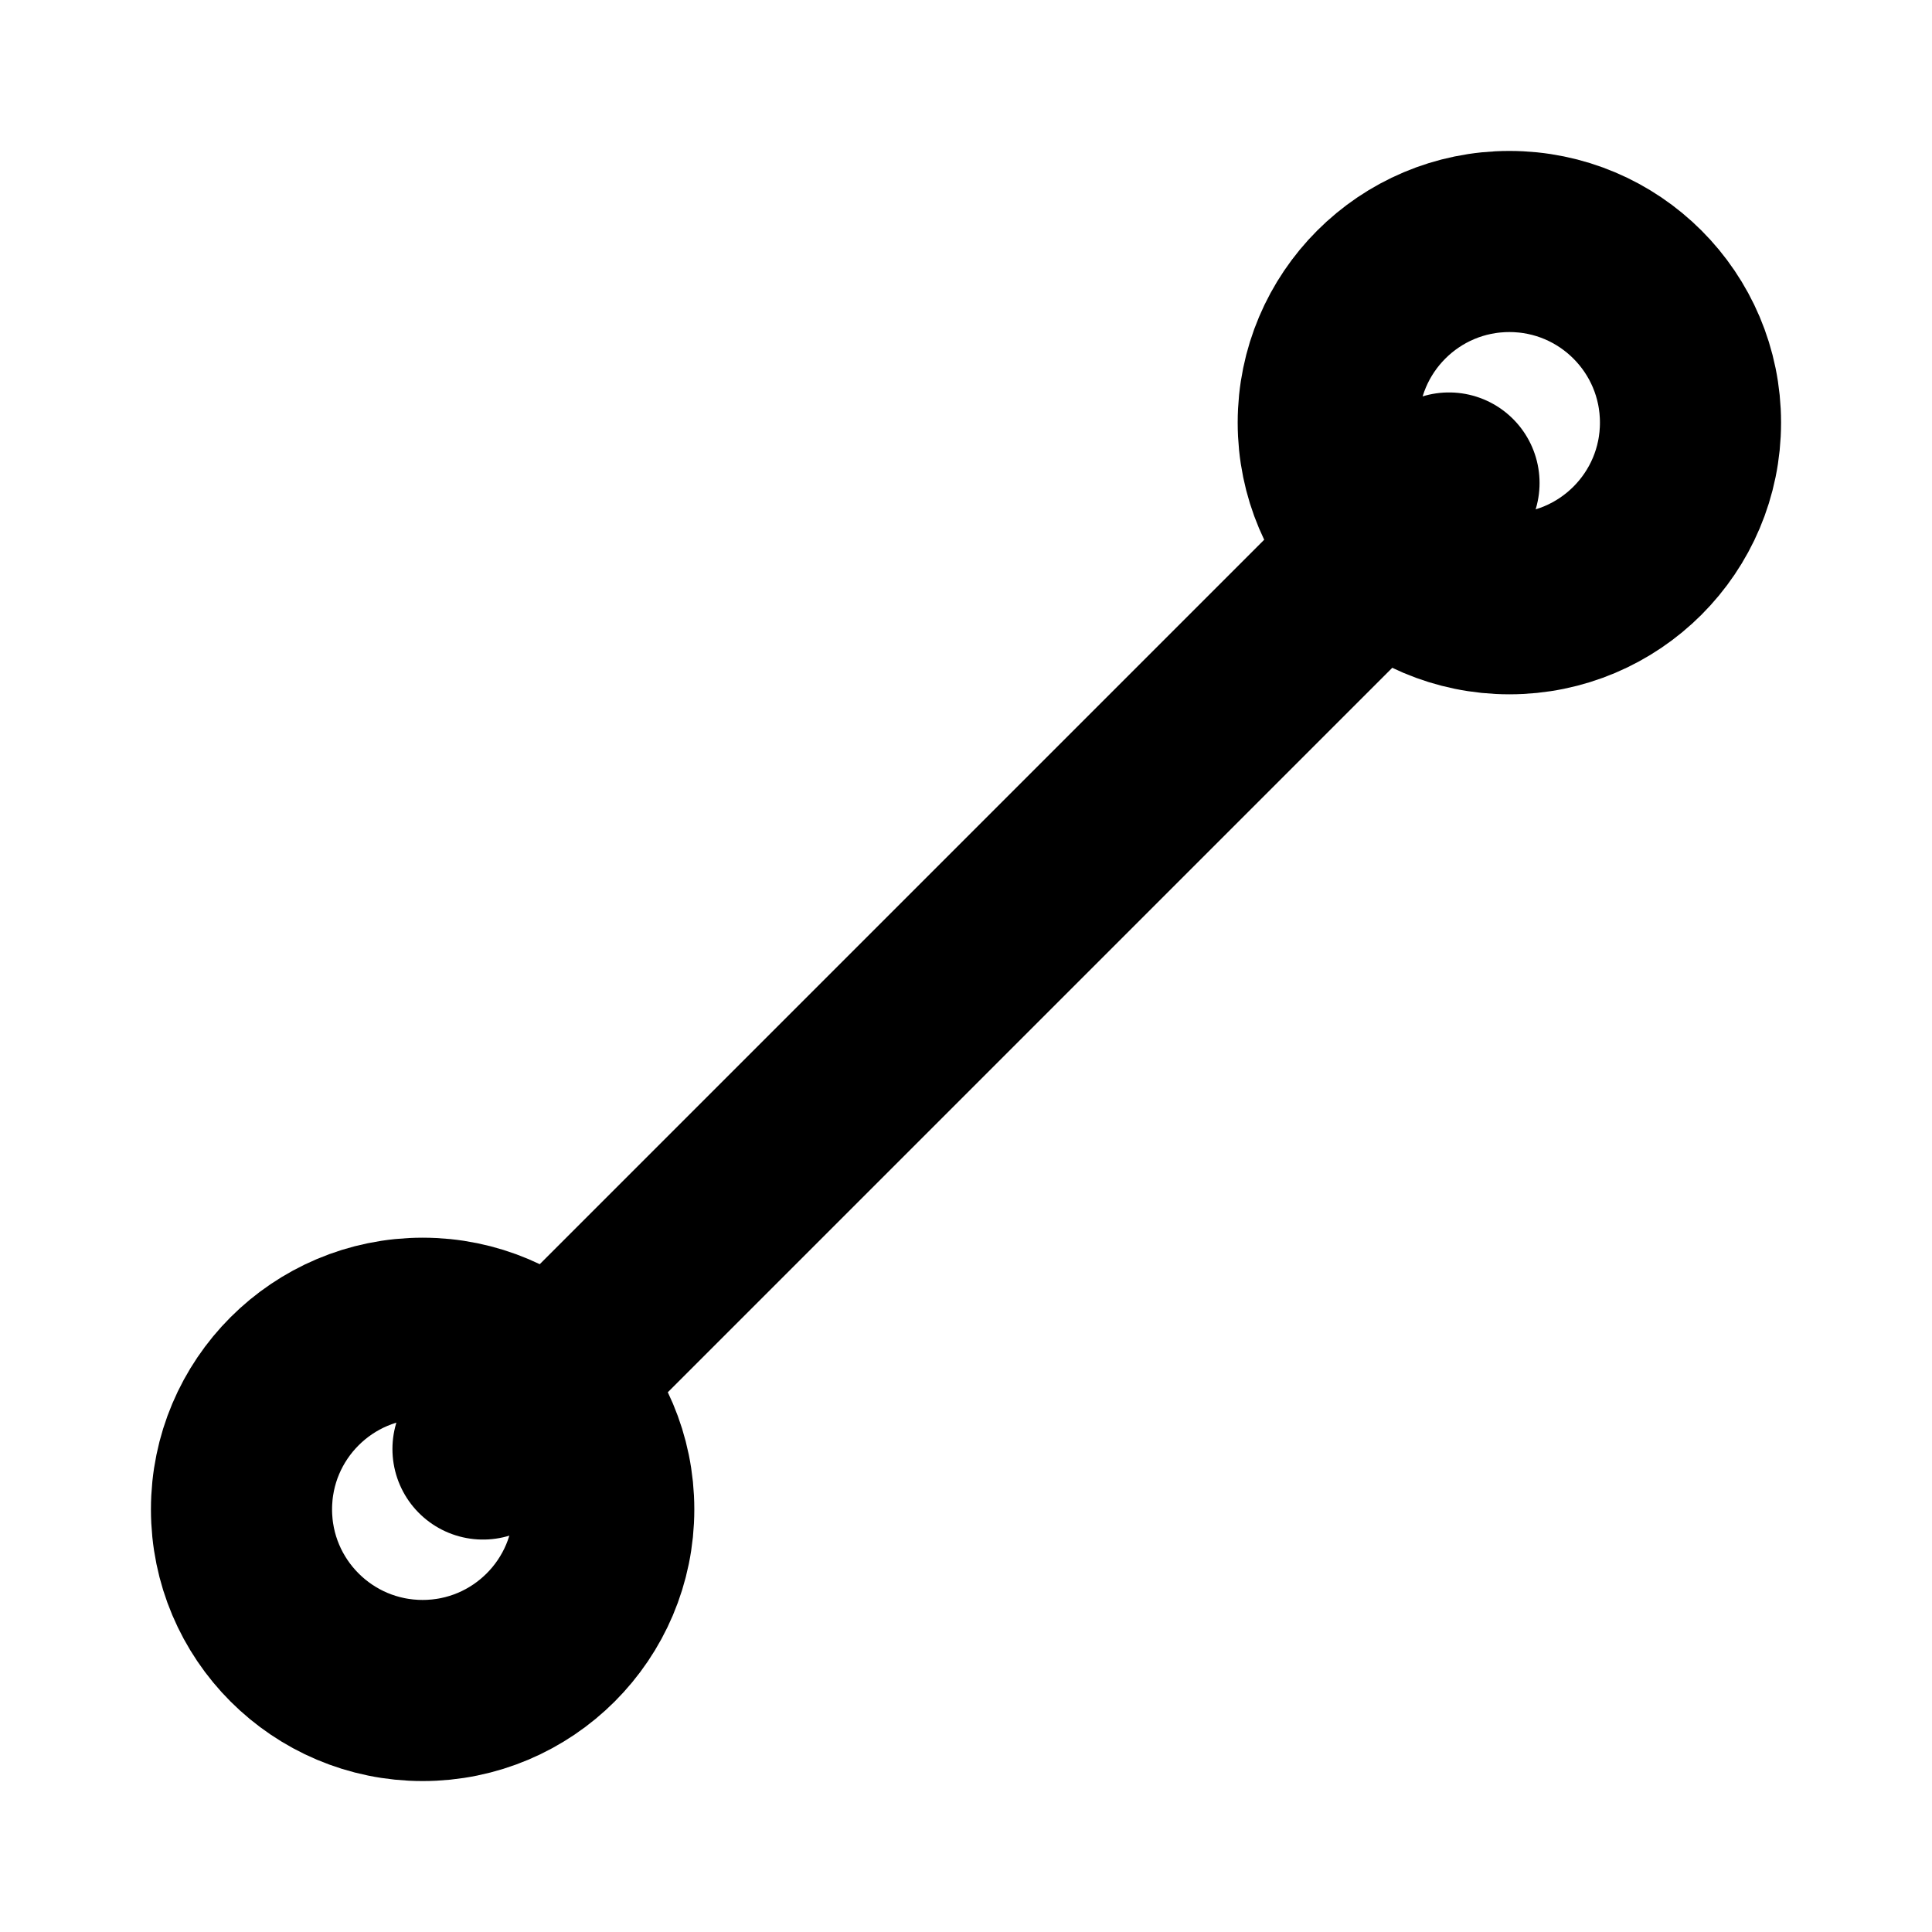
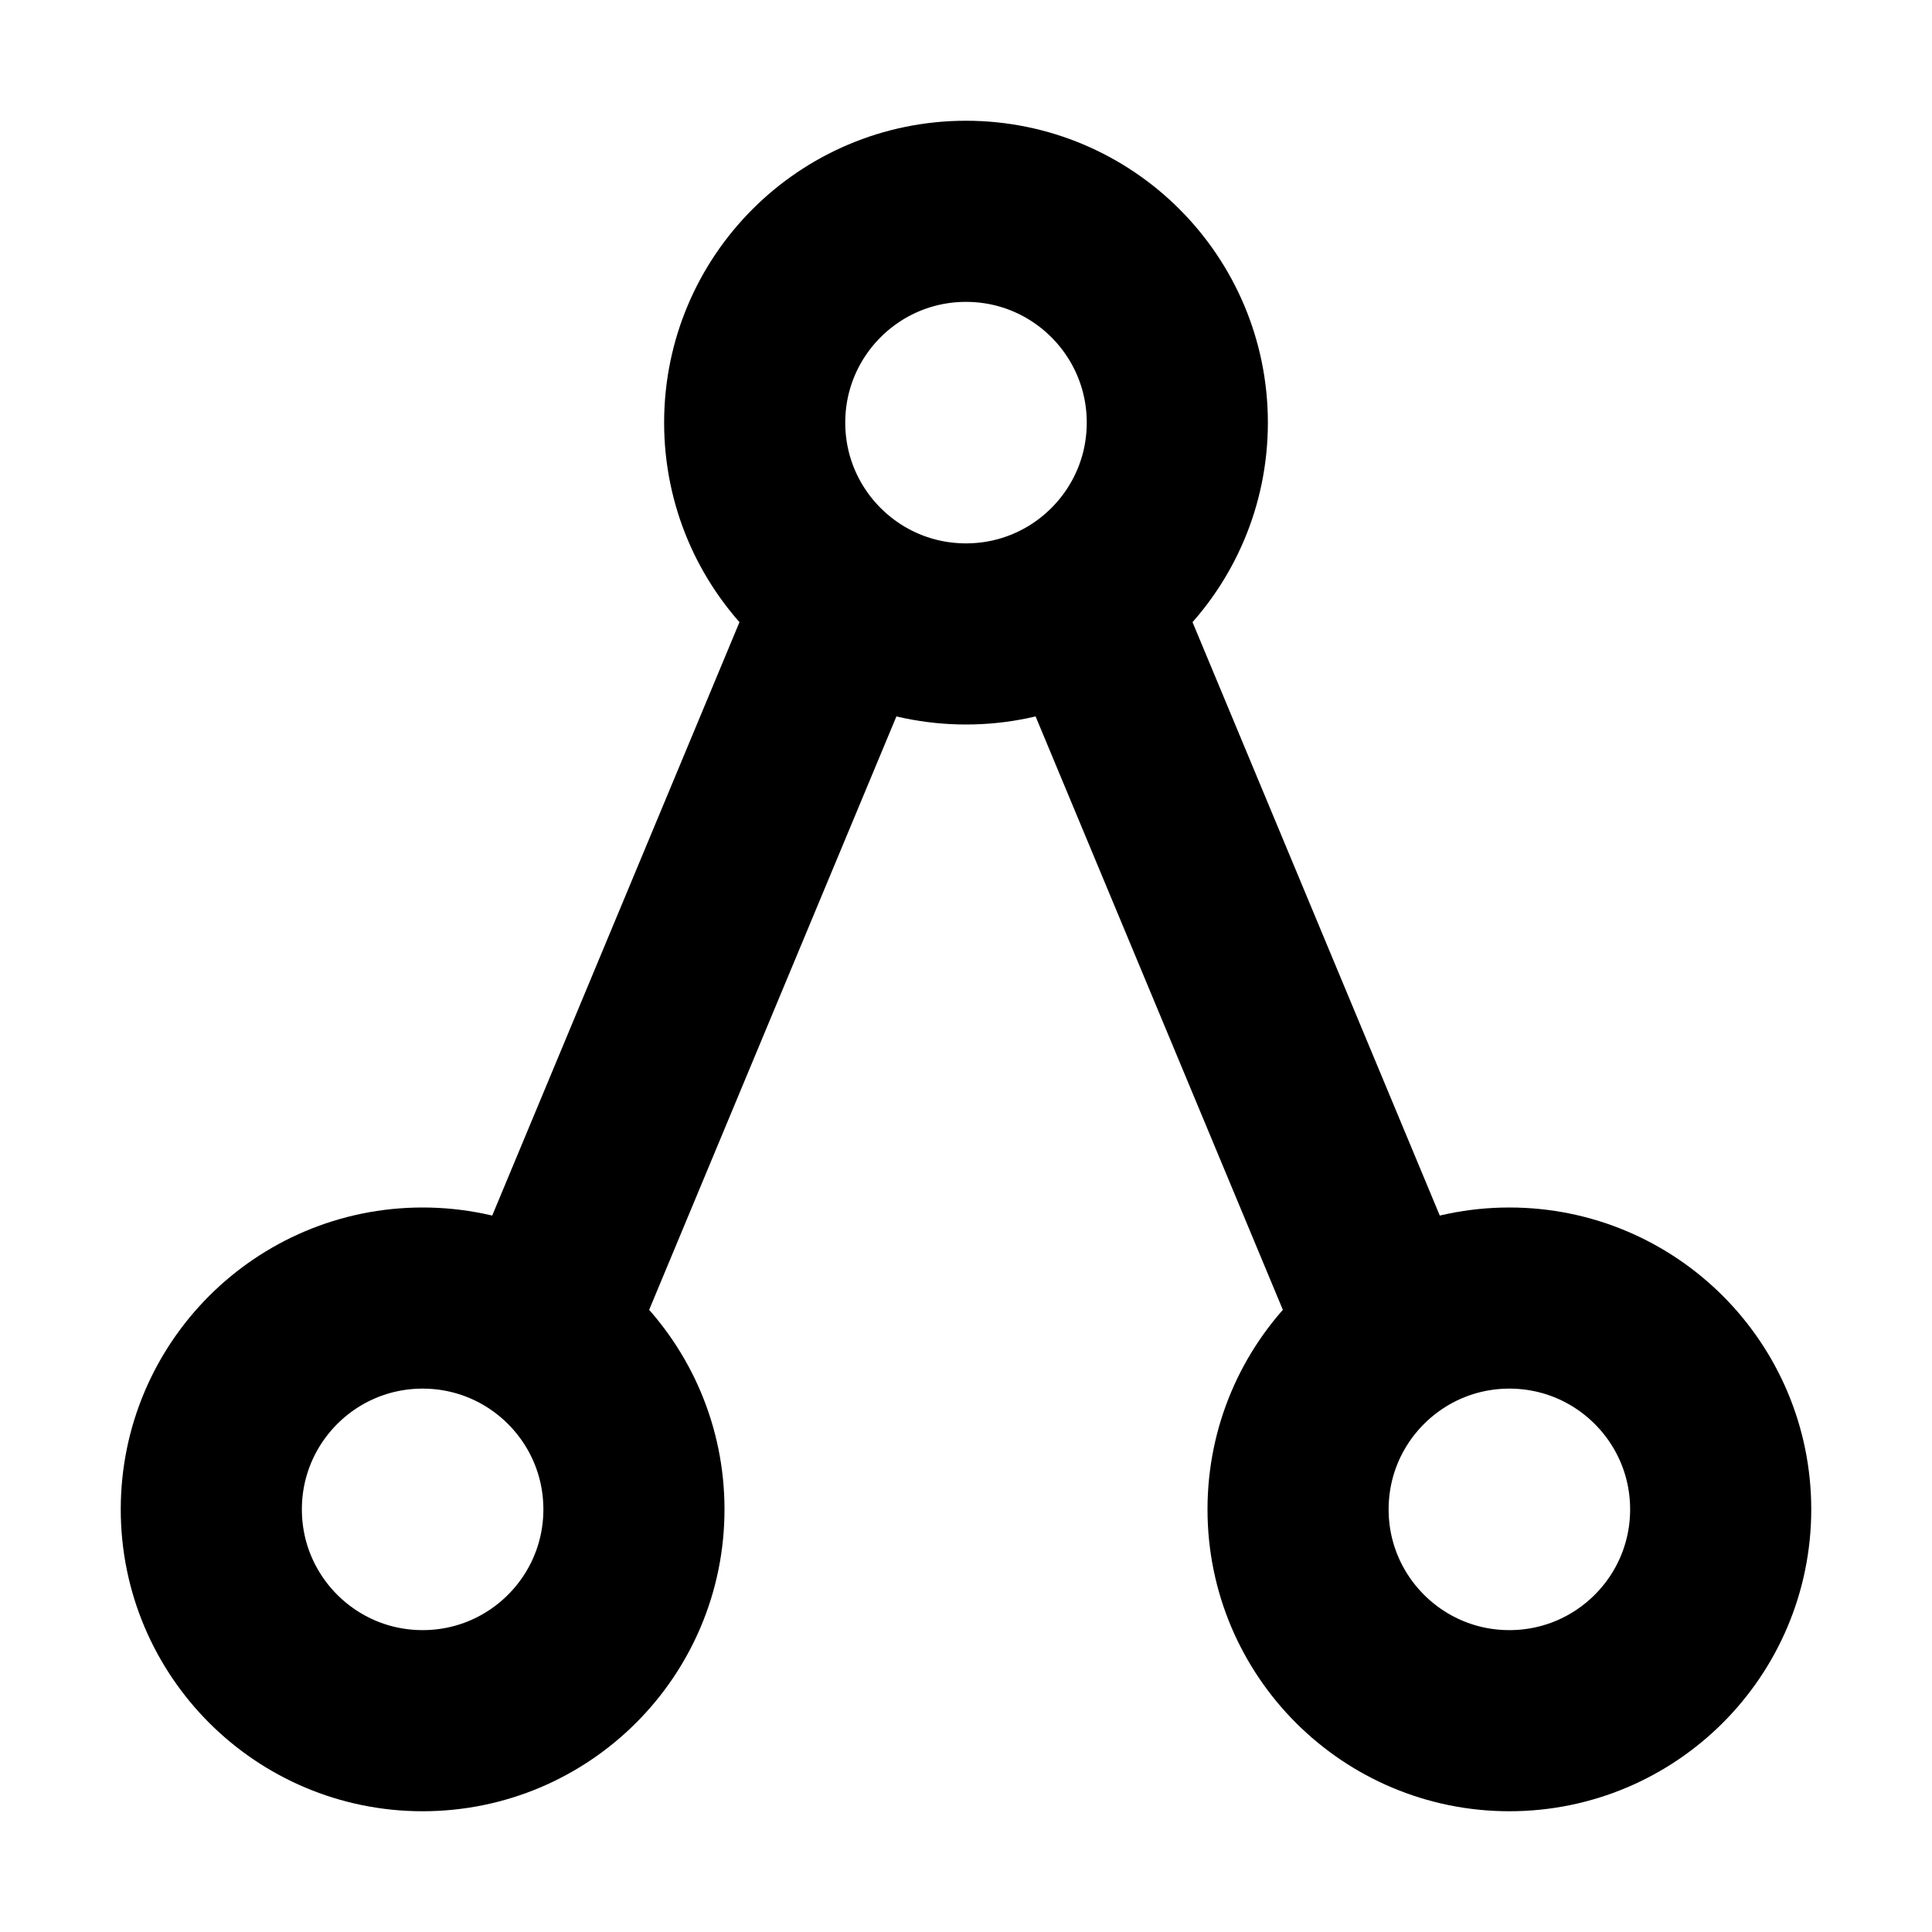
<svg xmlns="http://www.w3.org/2000/svg" width="16" height="16" viewBox="0 0 16 16" fill="none" stroke="currentColor" stroke-width="1.5" stroke-linecap="round" stroke-linejoin="round">
-   <path d="M4 12l8-8" />
-   <circle cx="3.5" cy="12.5" r="1.5" />
-   <circle cx="12.5" cy="3.5" r="1.5" />
+   <circle cx="8" cy="3.5" r="1.75" />
+   <circle cx="3.5" cy="12.5" r="1.75" />
+   <circle cx="12.5" cy="12.5" r="1.75" />
+   <path d="M7 5L4.5 11M9 5l2.5 6" />
</svg>
